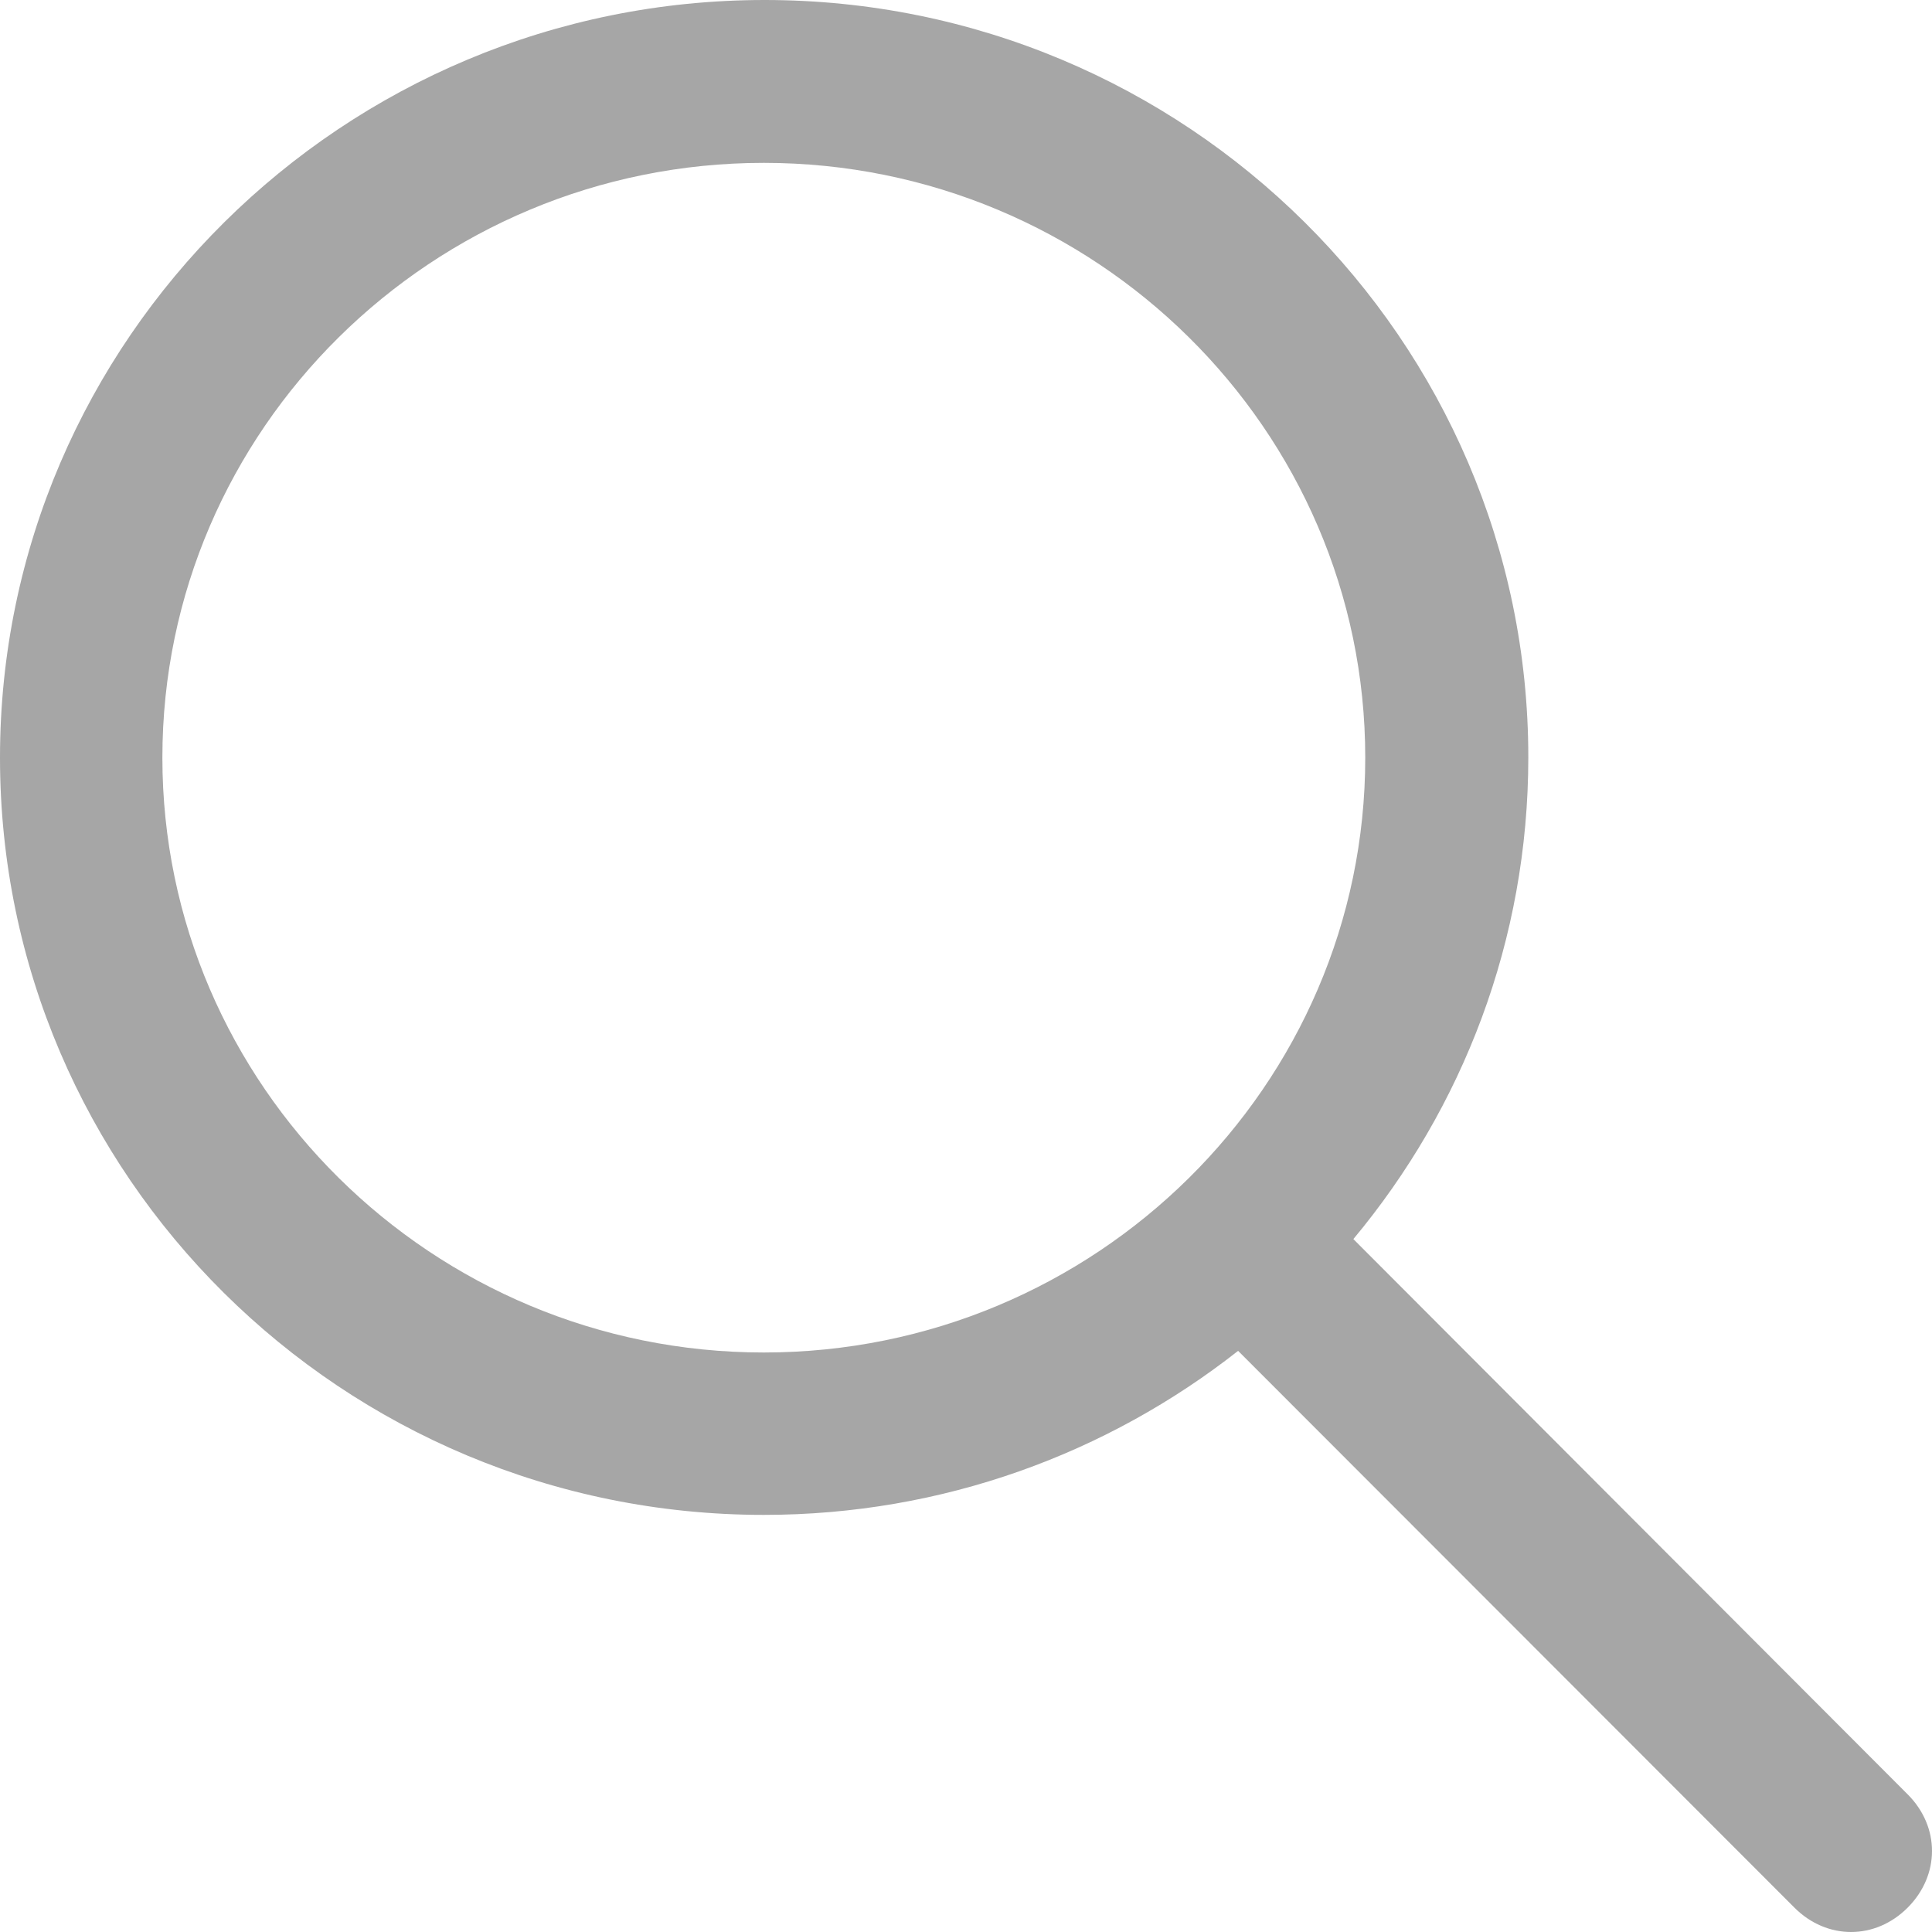
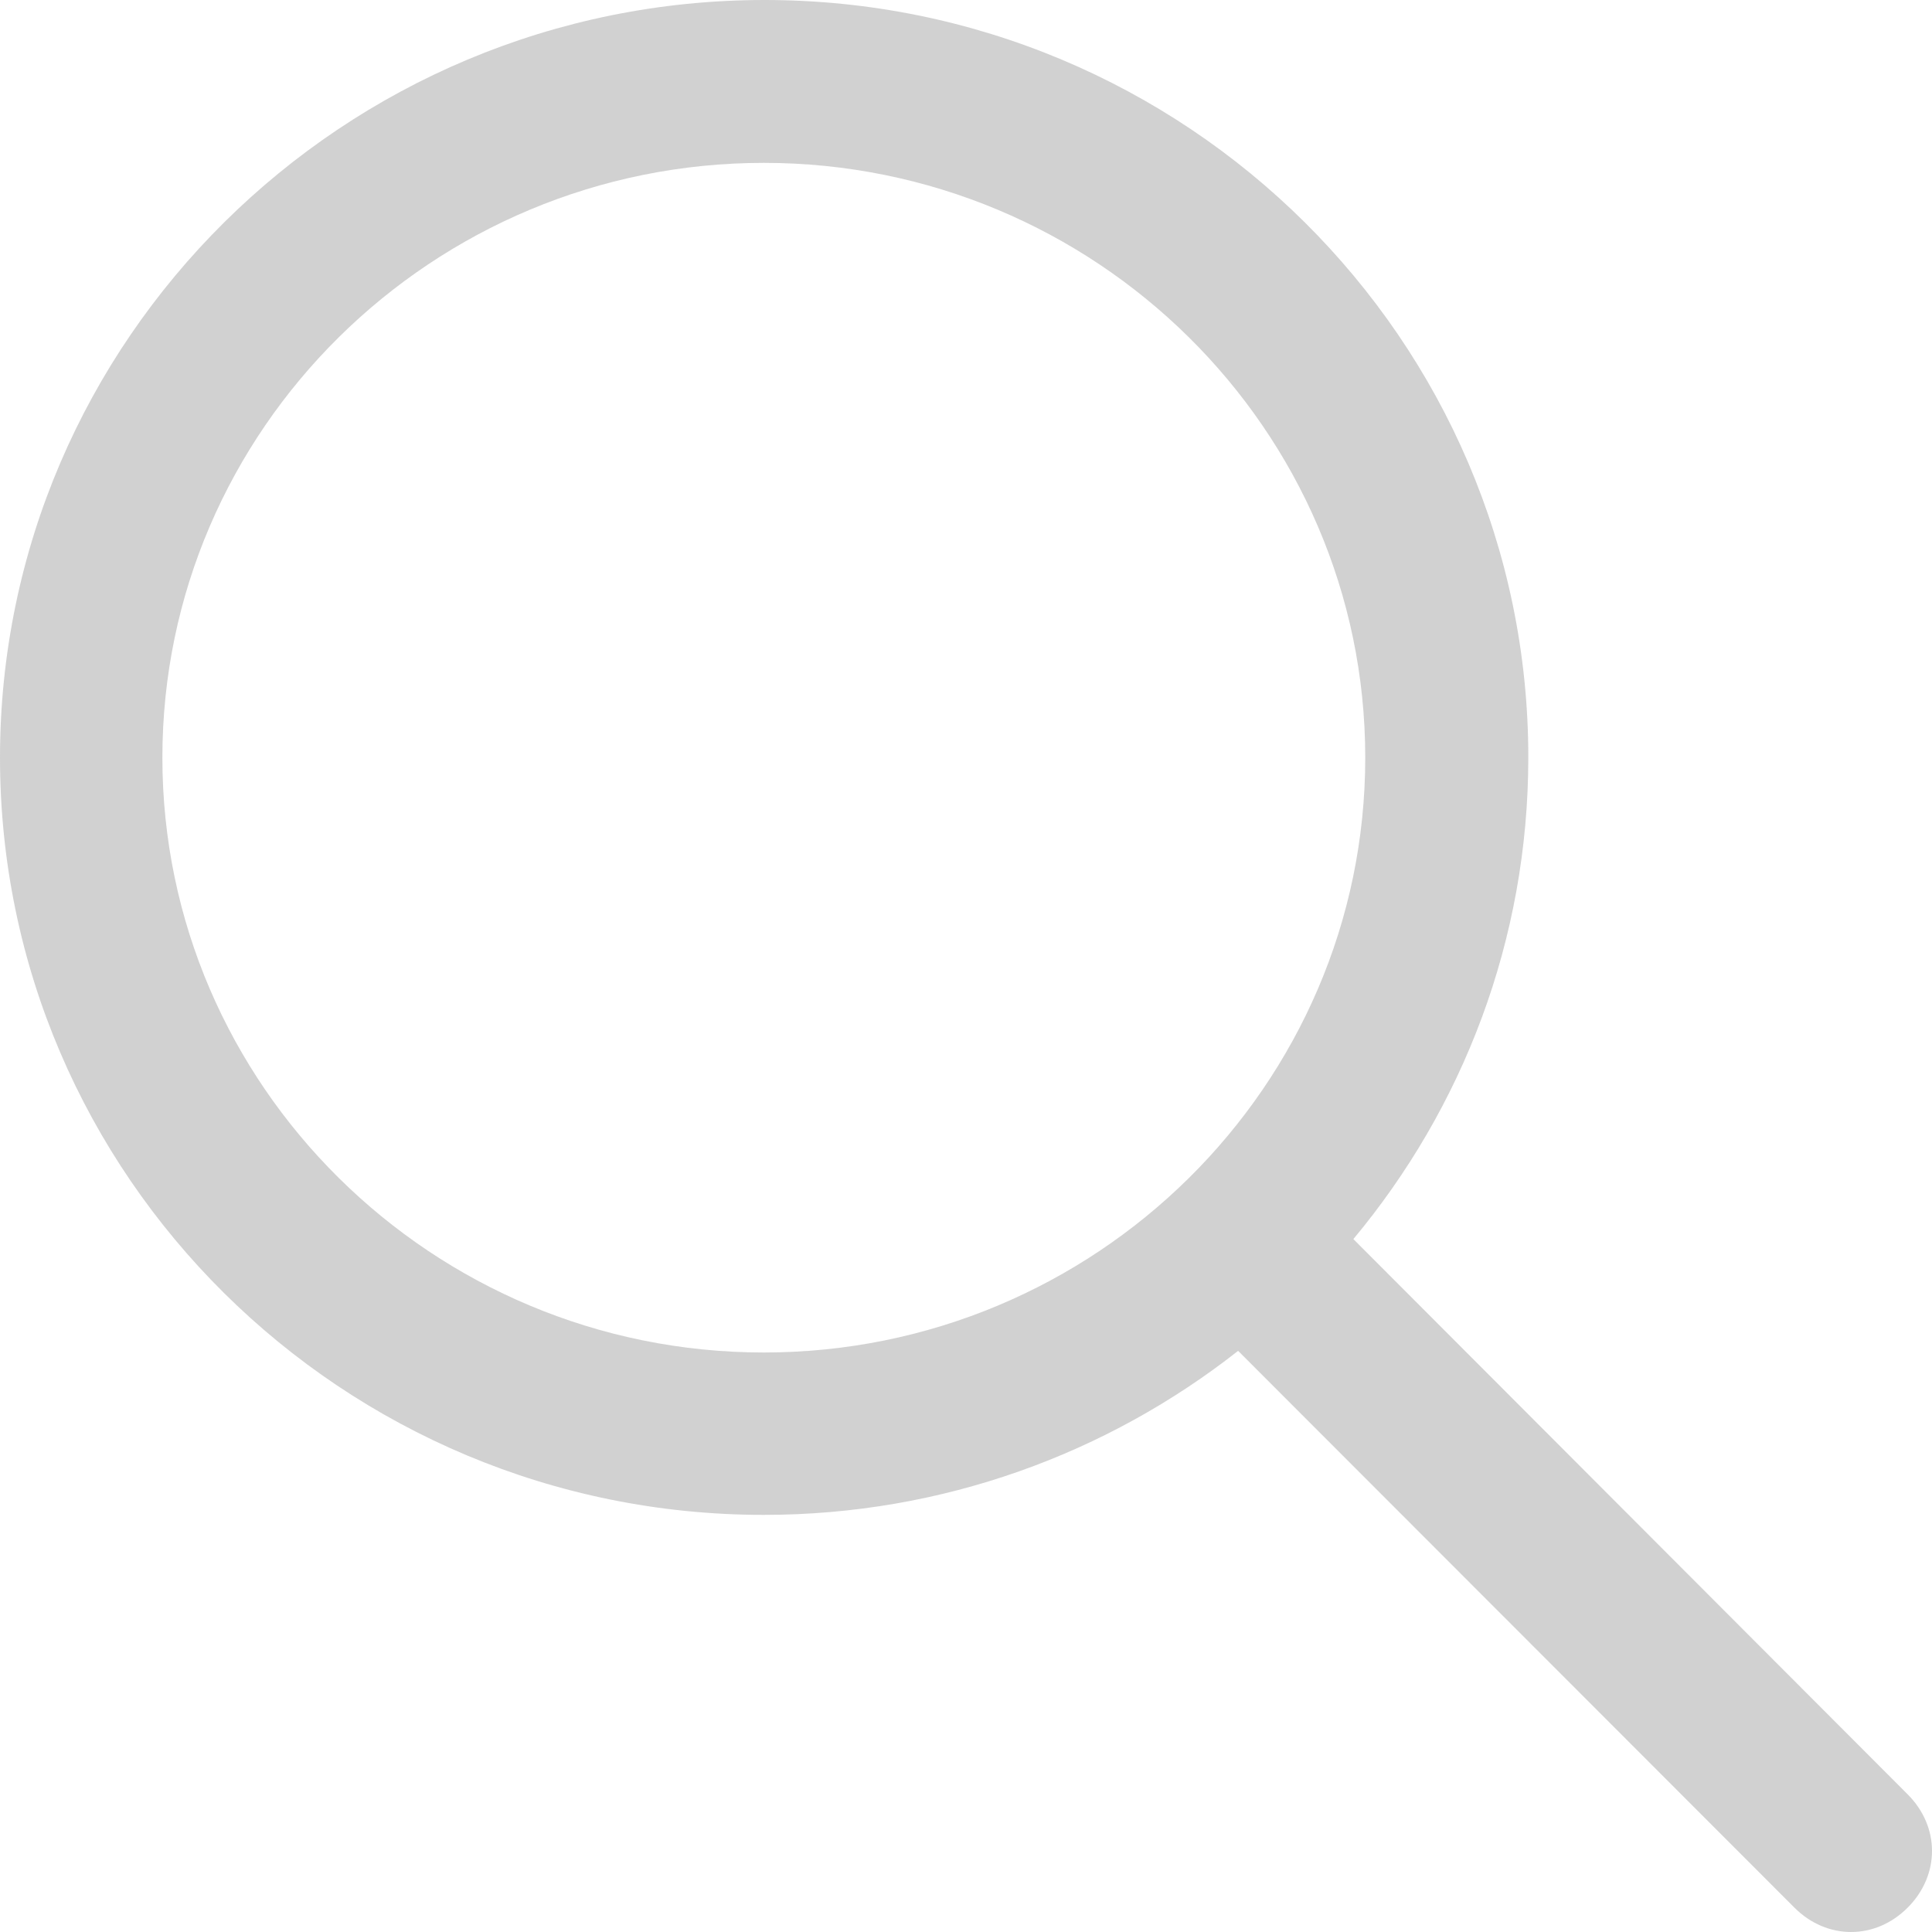
<svg xmlns="http://www.w3.org/2000/svg" width="20" height="20" viewBox="0 0 20 20" fill="none">
-   <path d="M19.748 18.575L14.01 12.827C15.141 11.47 15.821 9.734 15.821 7.839C15.821 3.516 12.276 0 7.915 0C3.554 0 0 3.52 0 7.843C0 12.167 3.545 15.682 7.907 15.682C9.759 15.682 11.464 15.047 12.817 13.984L18.576 19.748C18.912 20.084 19.412 20.084 19.748 19.748C20.084 19.411 20.084 18.911 19.748 18.575ZM1.681 7.843C1.681 4.447 4.476 1.686 7.907 1.686C11.337 1.686 14.133 4.447 14.133 7.843C14.133 11.24 11.337 14.001 7.907 14.001C4.476 14.001 1.681 11.236 1.681 7.843Z" fill="black" fill-opacity="0.35" />
+   <path d="M19.748 18.575L14.01 12.827C15.141 11.47 15.821 9.734 15.821 7.839C15.821 3.516 12.276 0 7.915 0C3.554 0 0 3.52 0 7.843C0 12.167 3.545 15.682 7.907 15.682C9.759 15.682 11.464 15.047 12.817 13.984L18.576 19.748C18.912 20.084 19.412 20.084 19.748 19.748C20.084 19.411 20.084 18.911 19.748 18.575ZM1.681 7.843C1.681 4.447 4.476 1.686 7.907 1.686C11.337 1.686 14.133 4.447 14.133 7.843C14.133 11.24 11.337 14.001 7.907 14.001C4.476 14.001 1.681 11.236 1.681 7.843Z" fill="#7d7d7d" fill-opacity="0.35" />
</svg>
